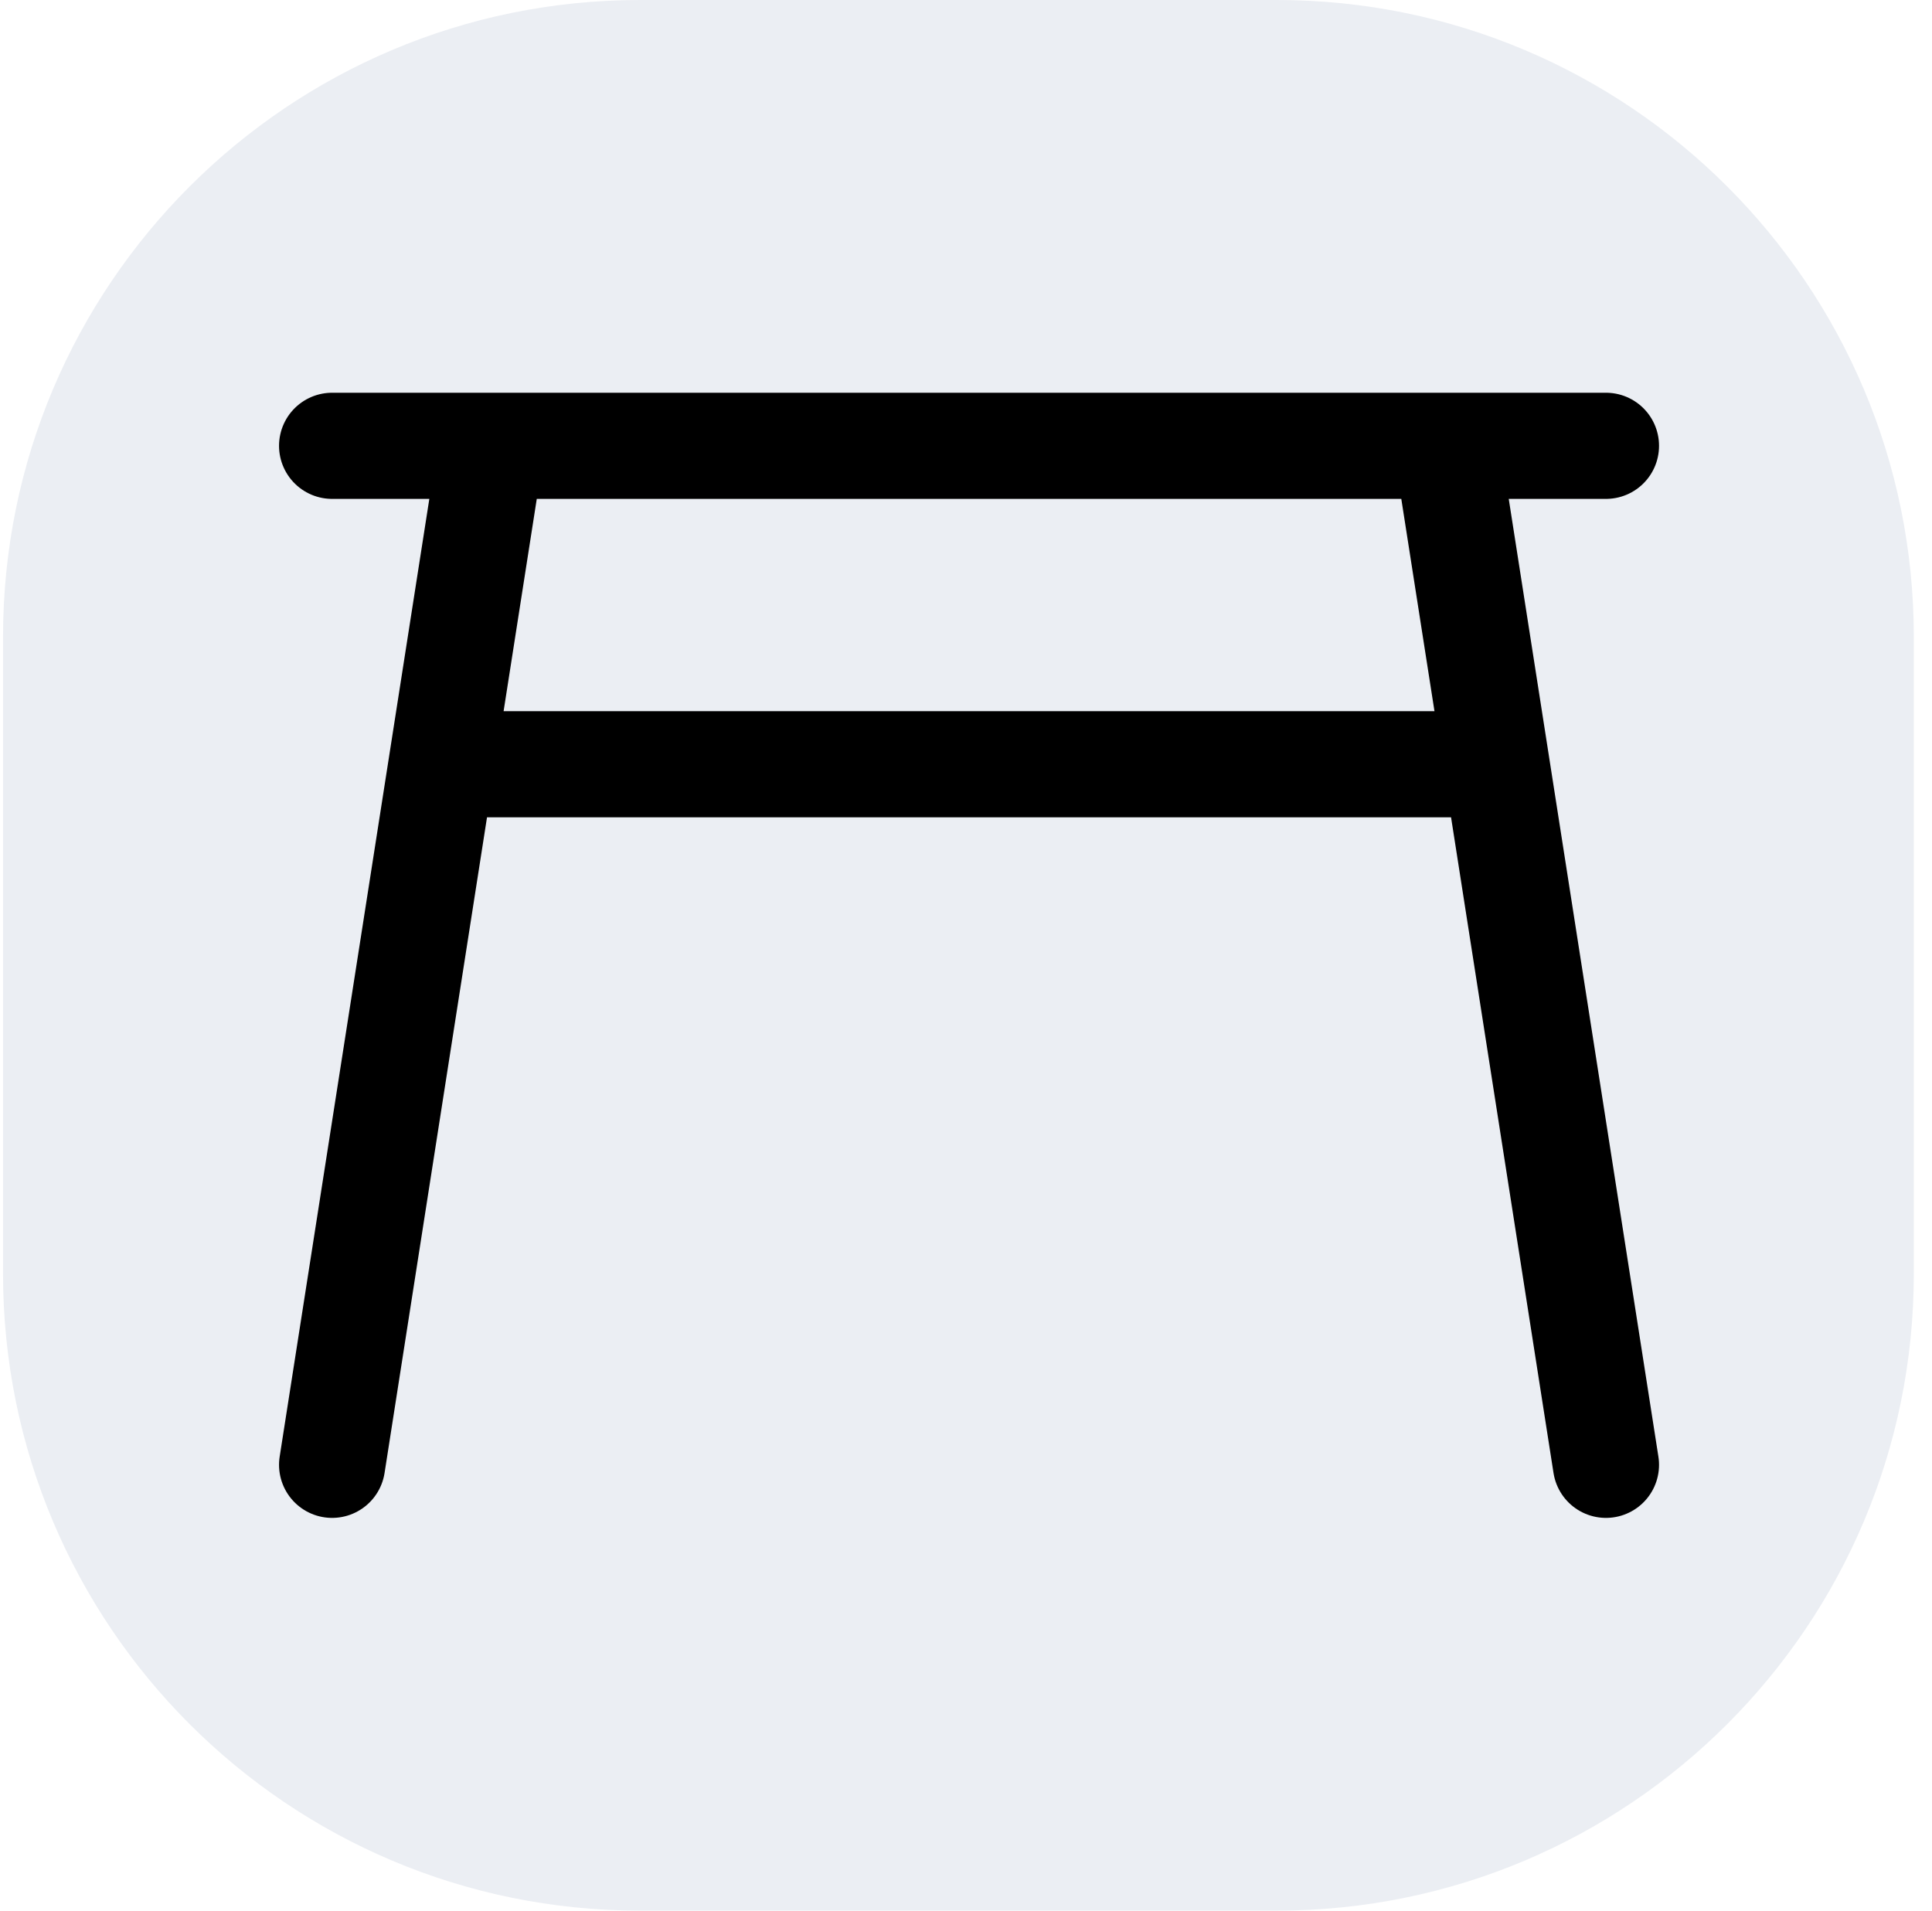
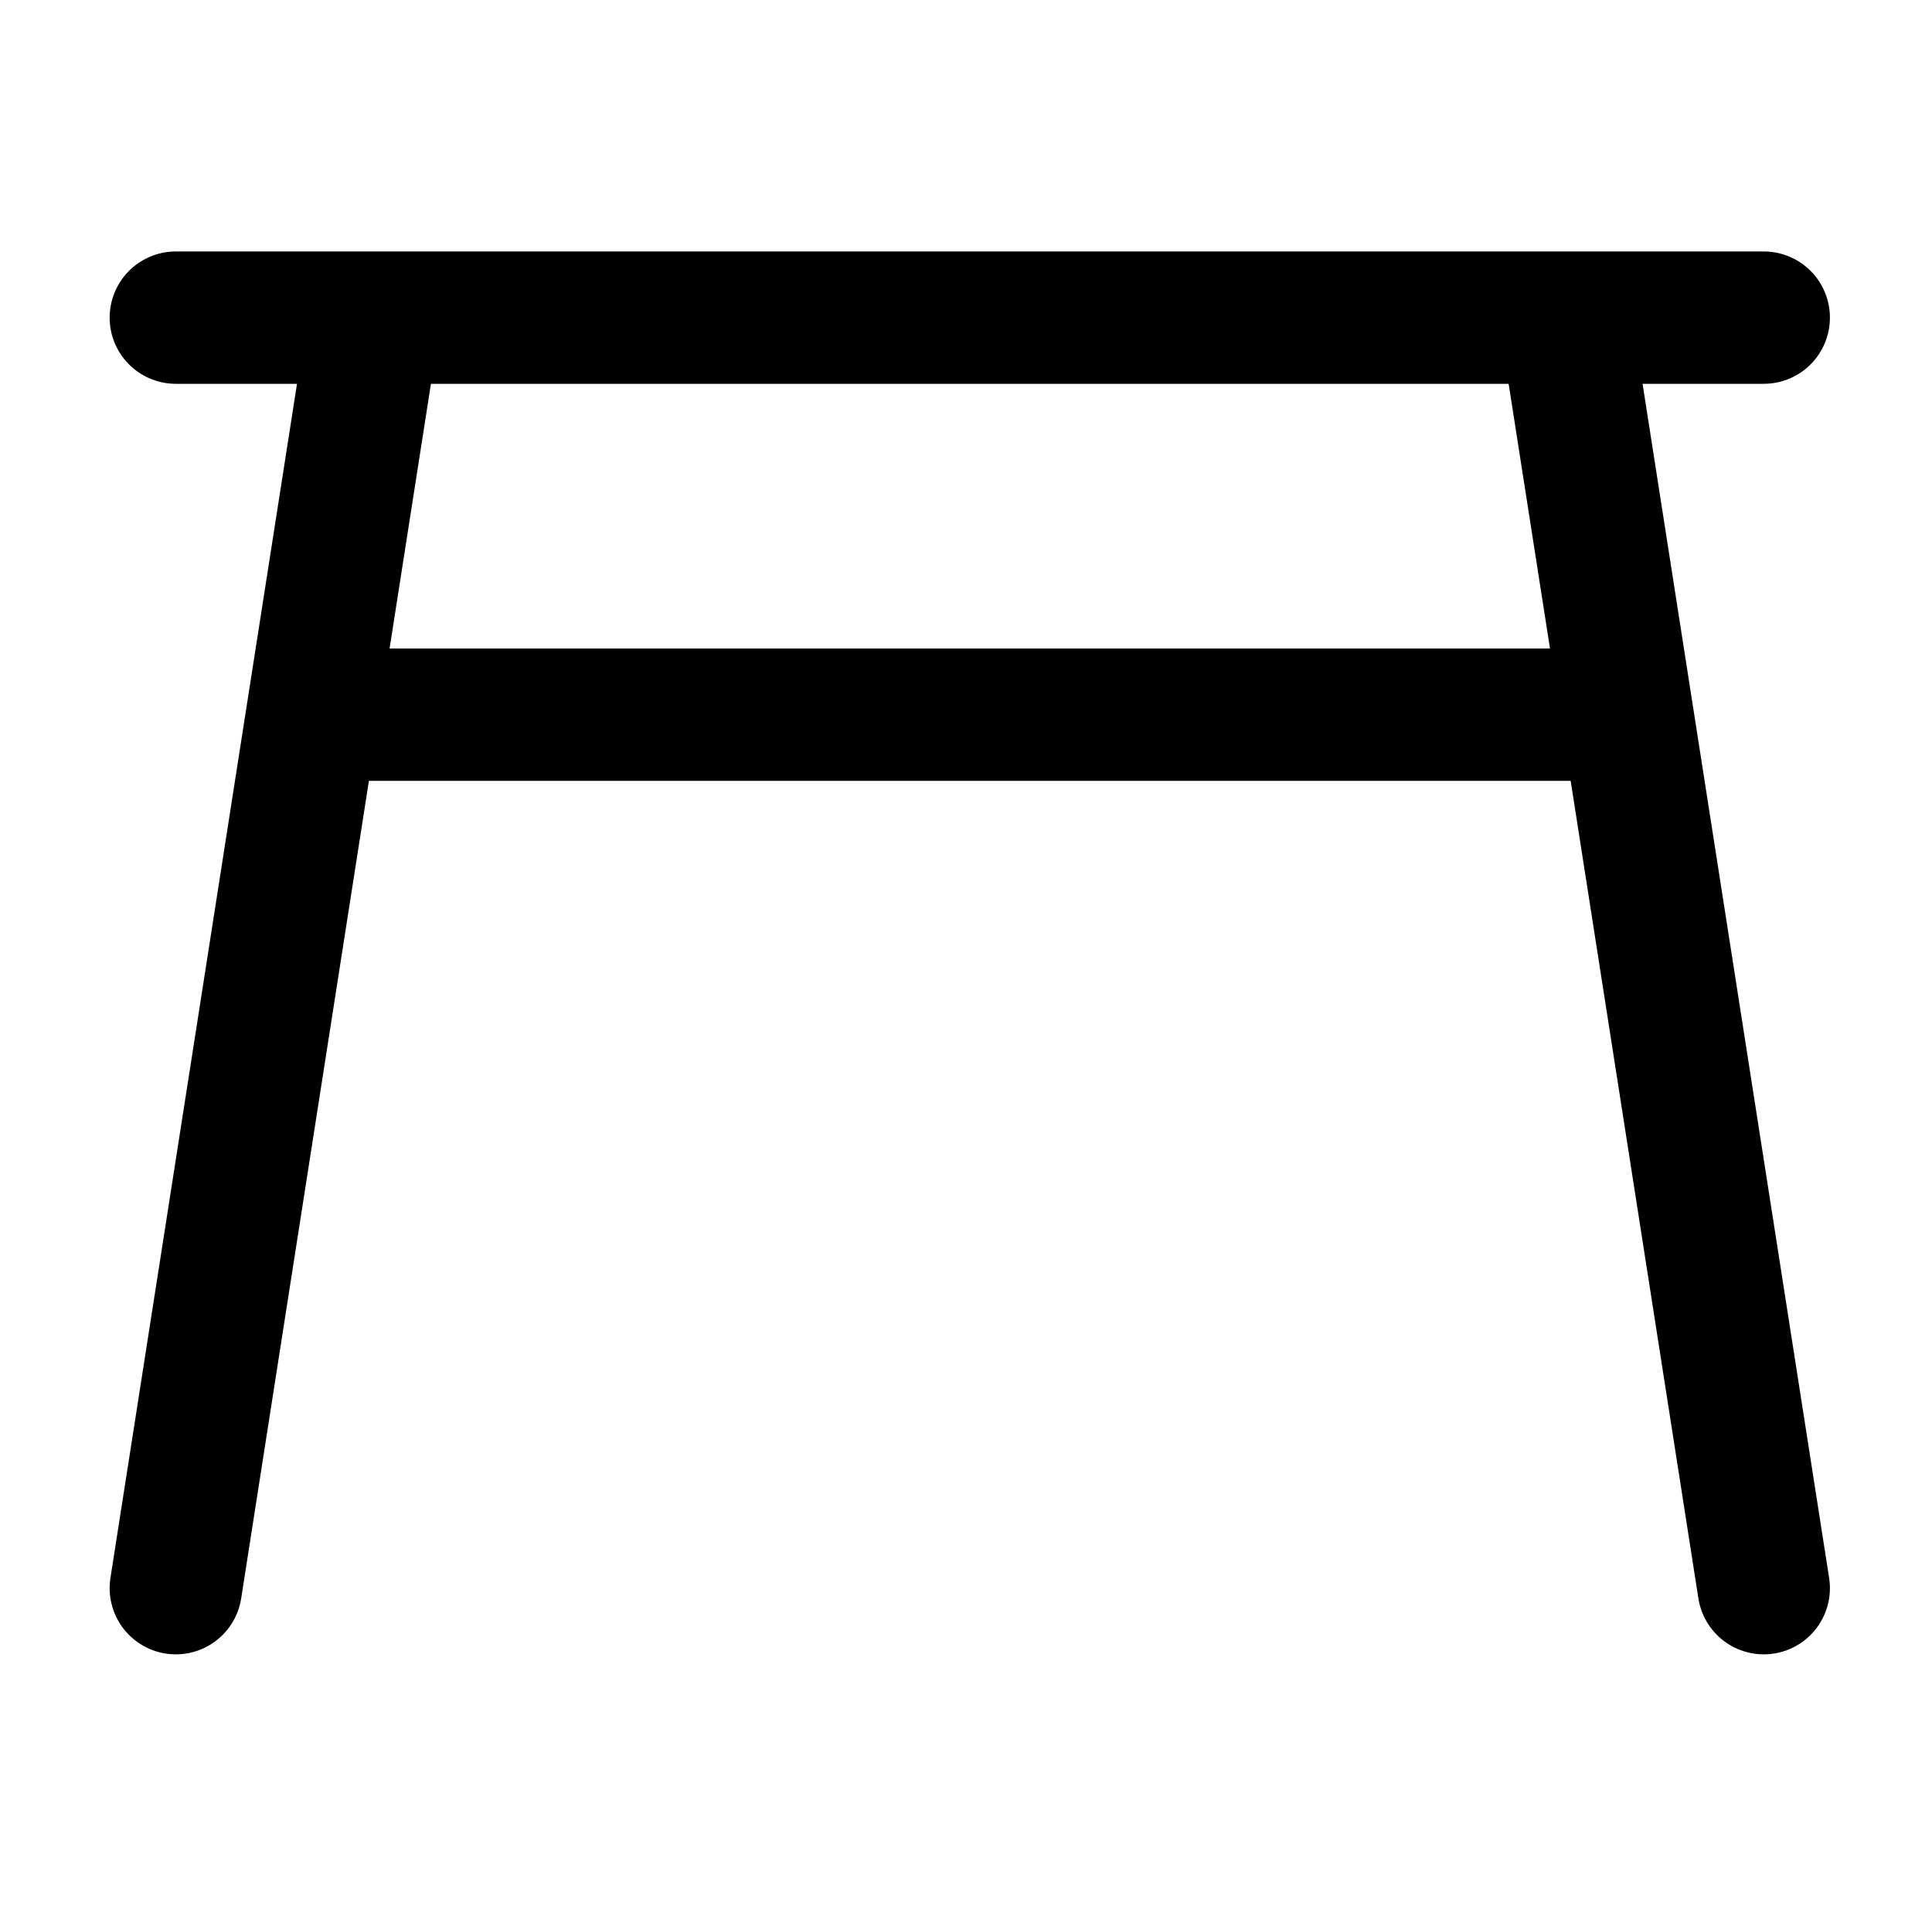
- <svg xmlns="http://www.w3.org/2000/svg" width="91" height="90" viewBox="0 0 91 90" fill="none">
-   <rect x="0.143" width="90" height="90" rx="30" fill="#EBEEF3" />
-   <path d="M15.643 21H75.643M68.143 21L75.643 69M23.143 21L15.643 69M21.643 36H69.643" stroke="black" stroke-width="5" stroke-linecap="round" stroke-linejoin="round" />
+ <svg xmlns="http://www.w3.org/2000/svg" width="73" height="72" viewBox="0 0 73 72" fill="none">
+   <g id="Category set">
+     <path id="Vector" d="M6.643 12H66.643M59.143 12L66.643 60M14.143 12L6.643 60M12.643 27H60.643" stroke="black" stroke-width="5" stroke-linecap="round" stroke-linejoin="round" />
+   </g>
</svg>
